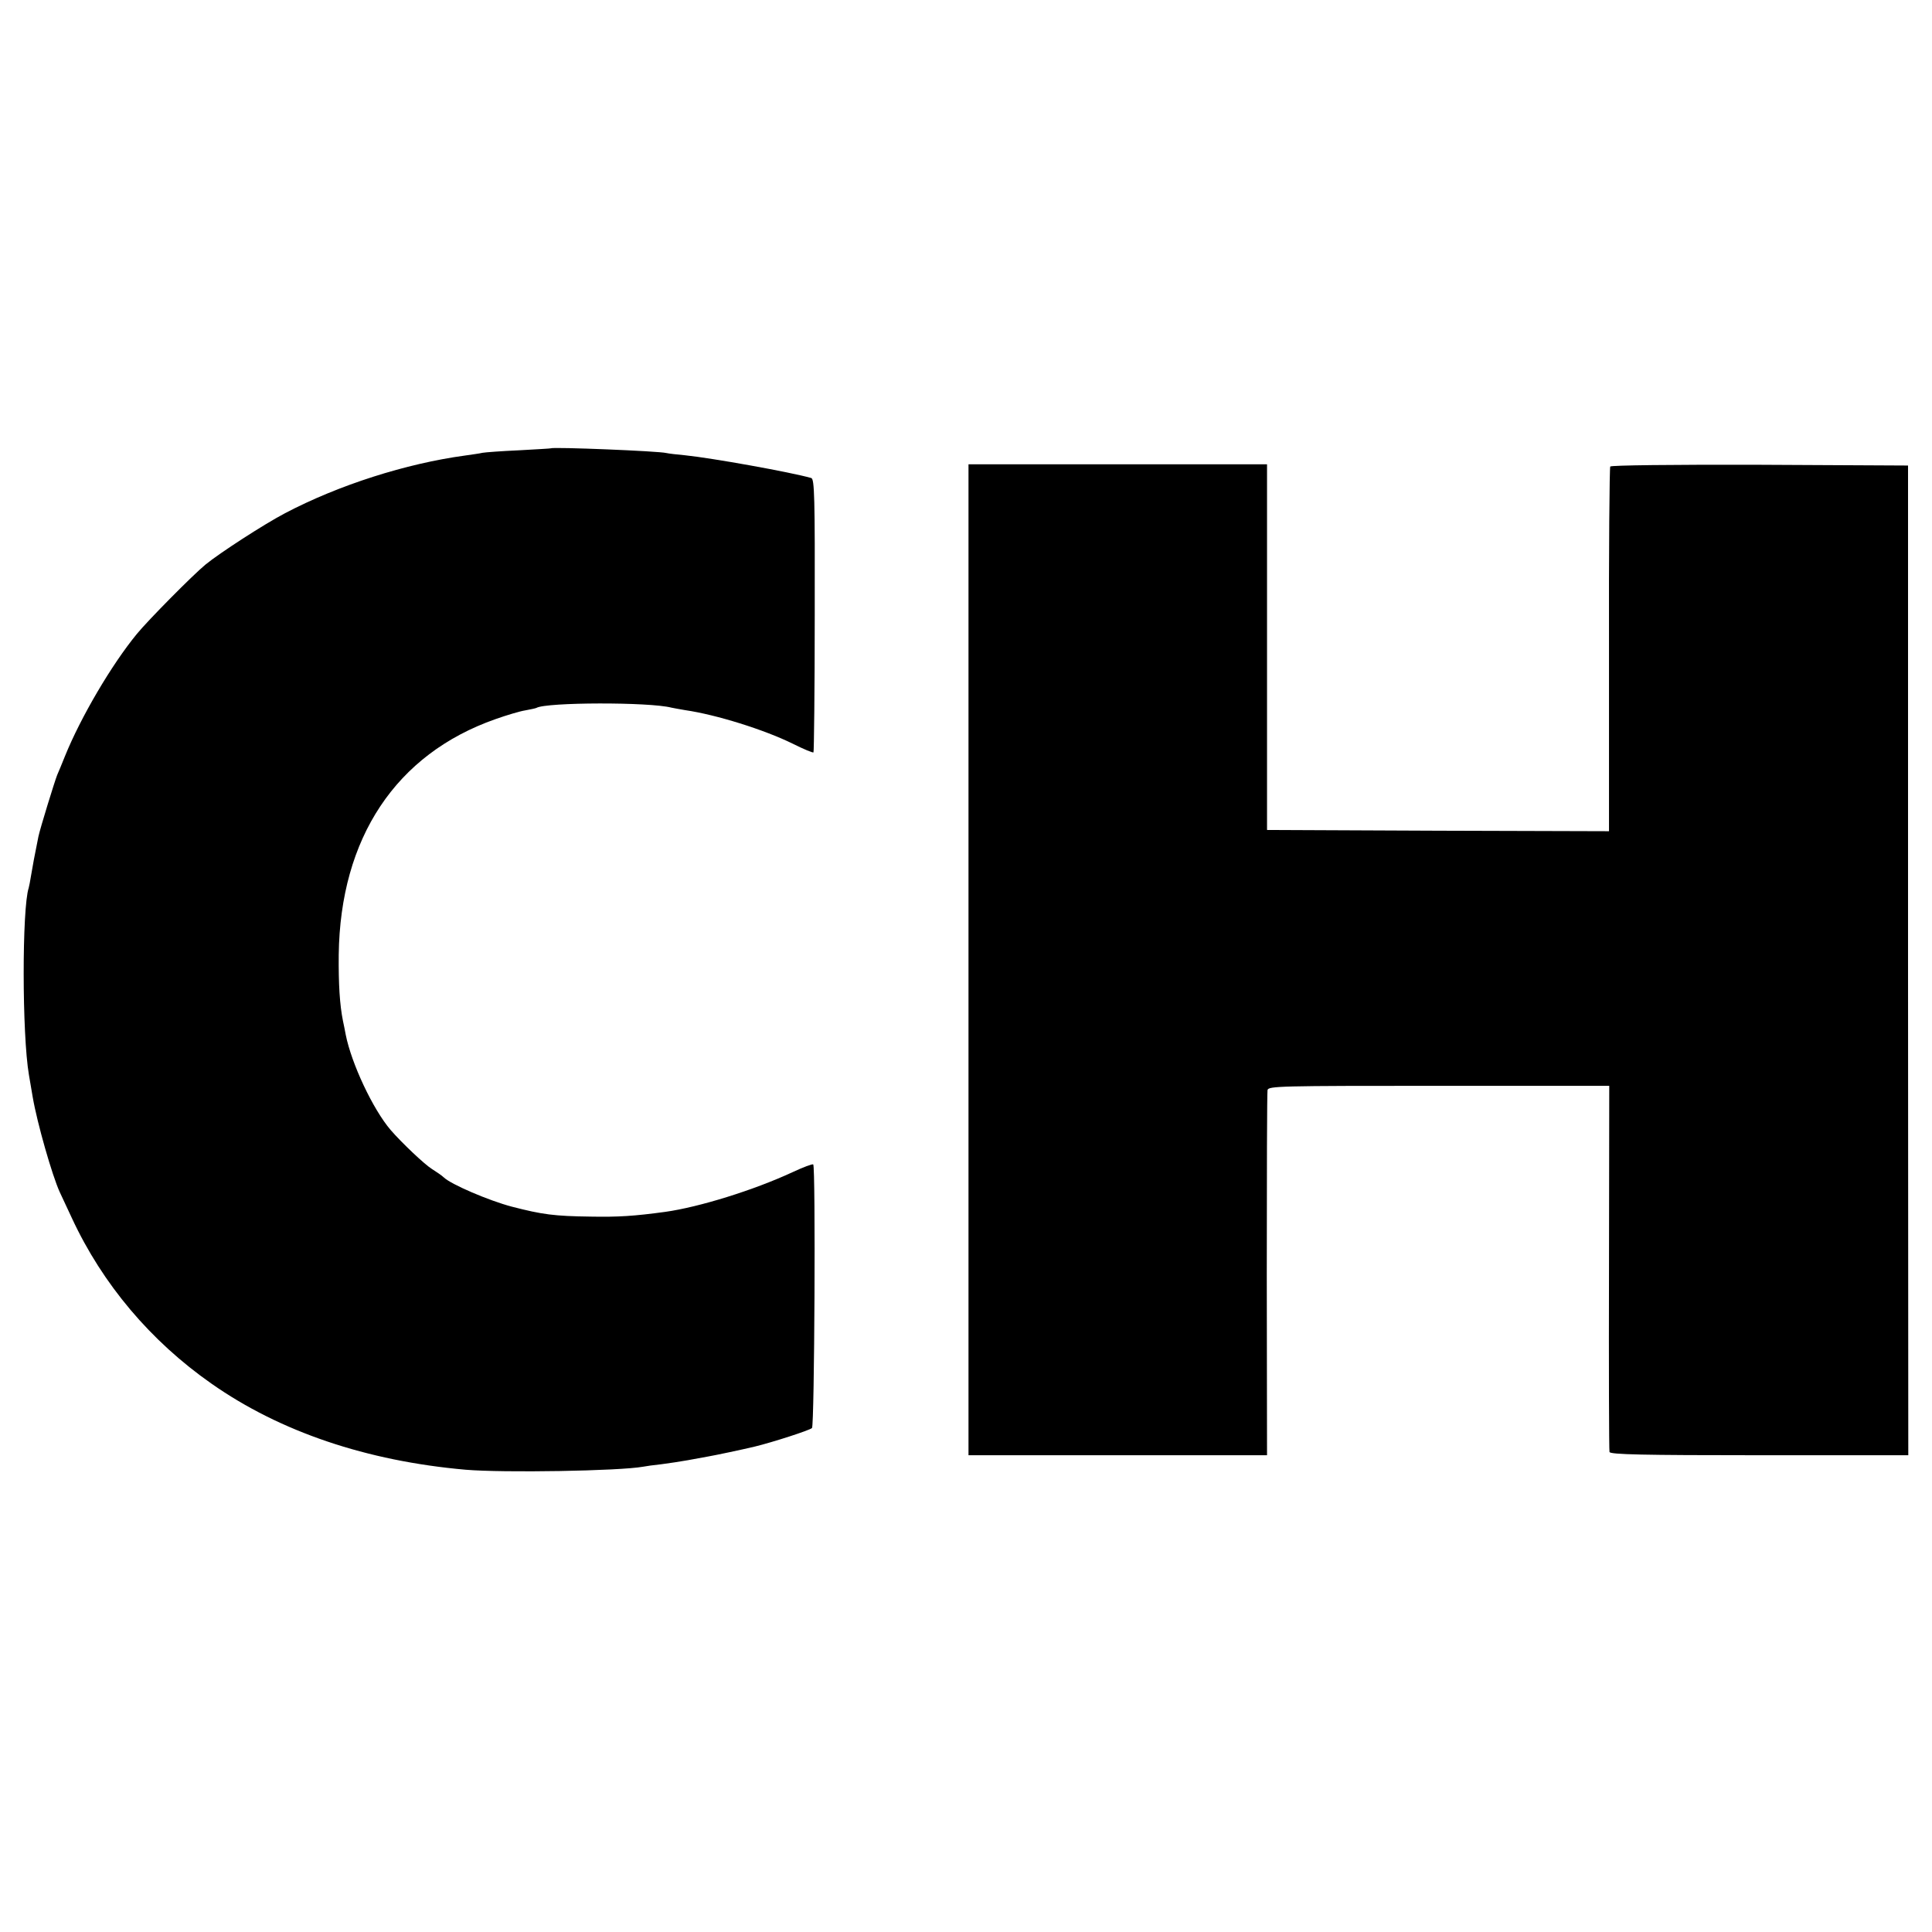
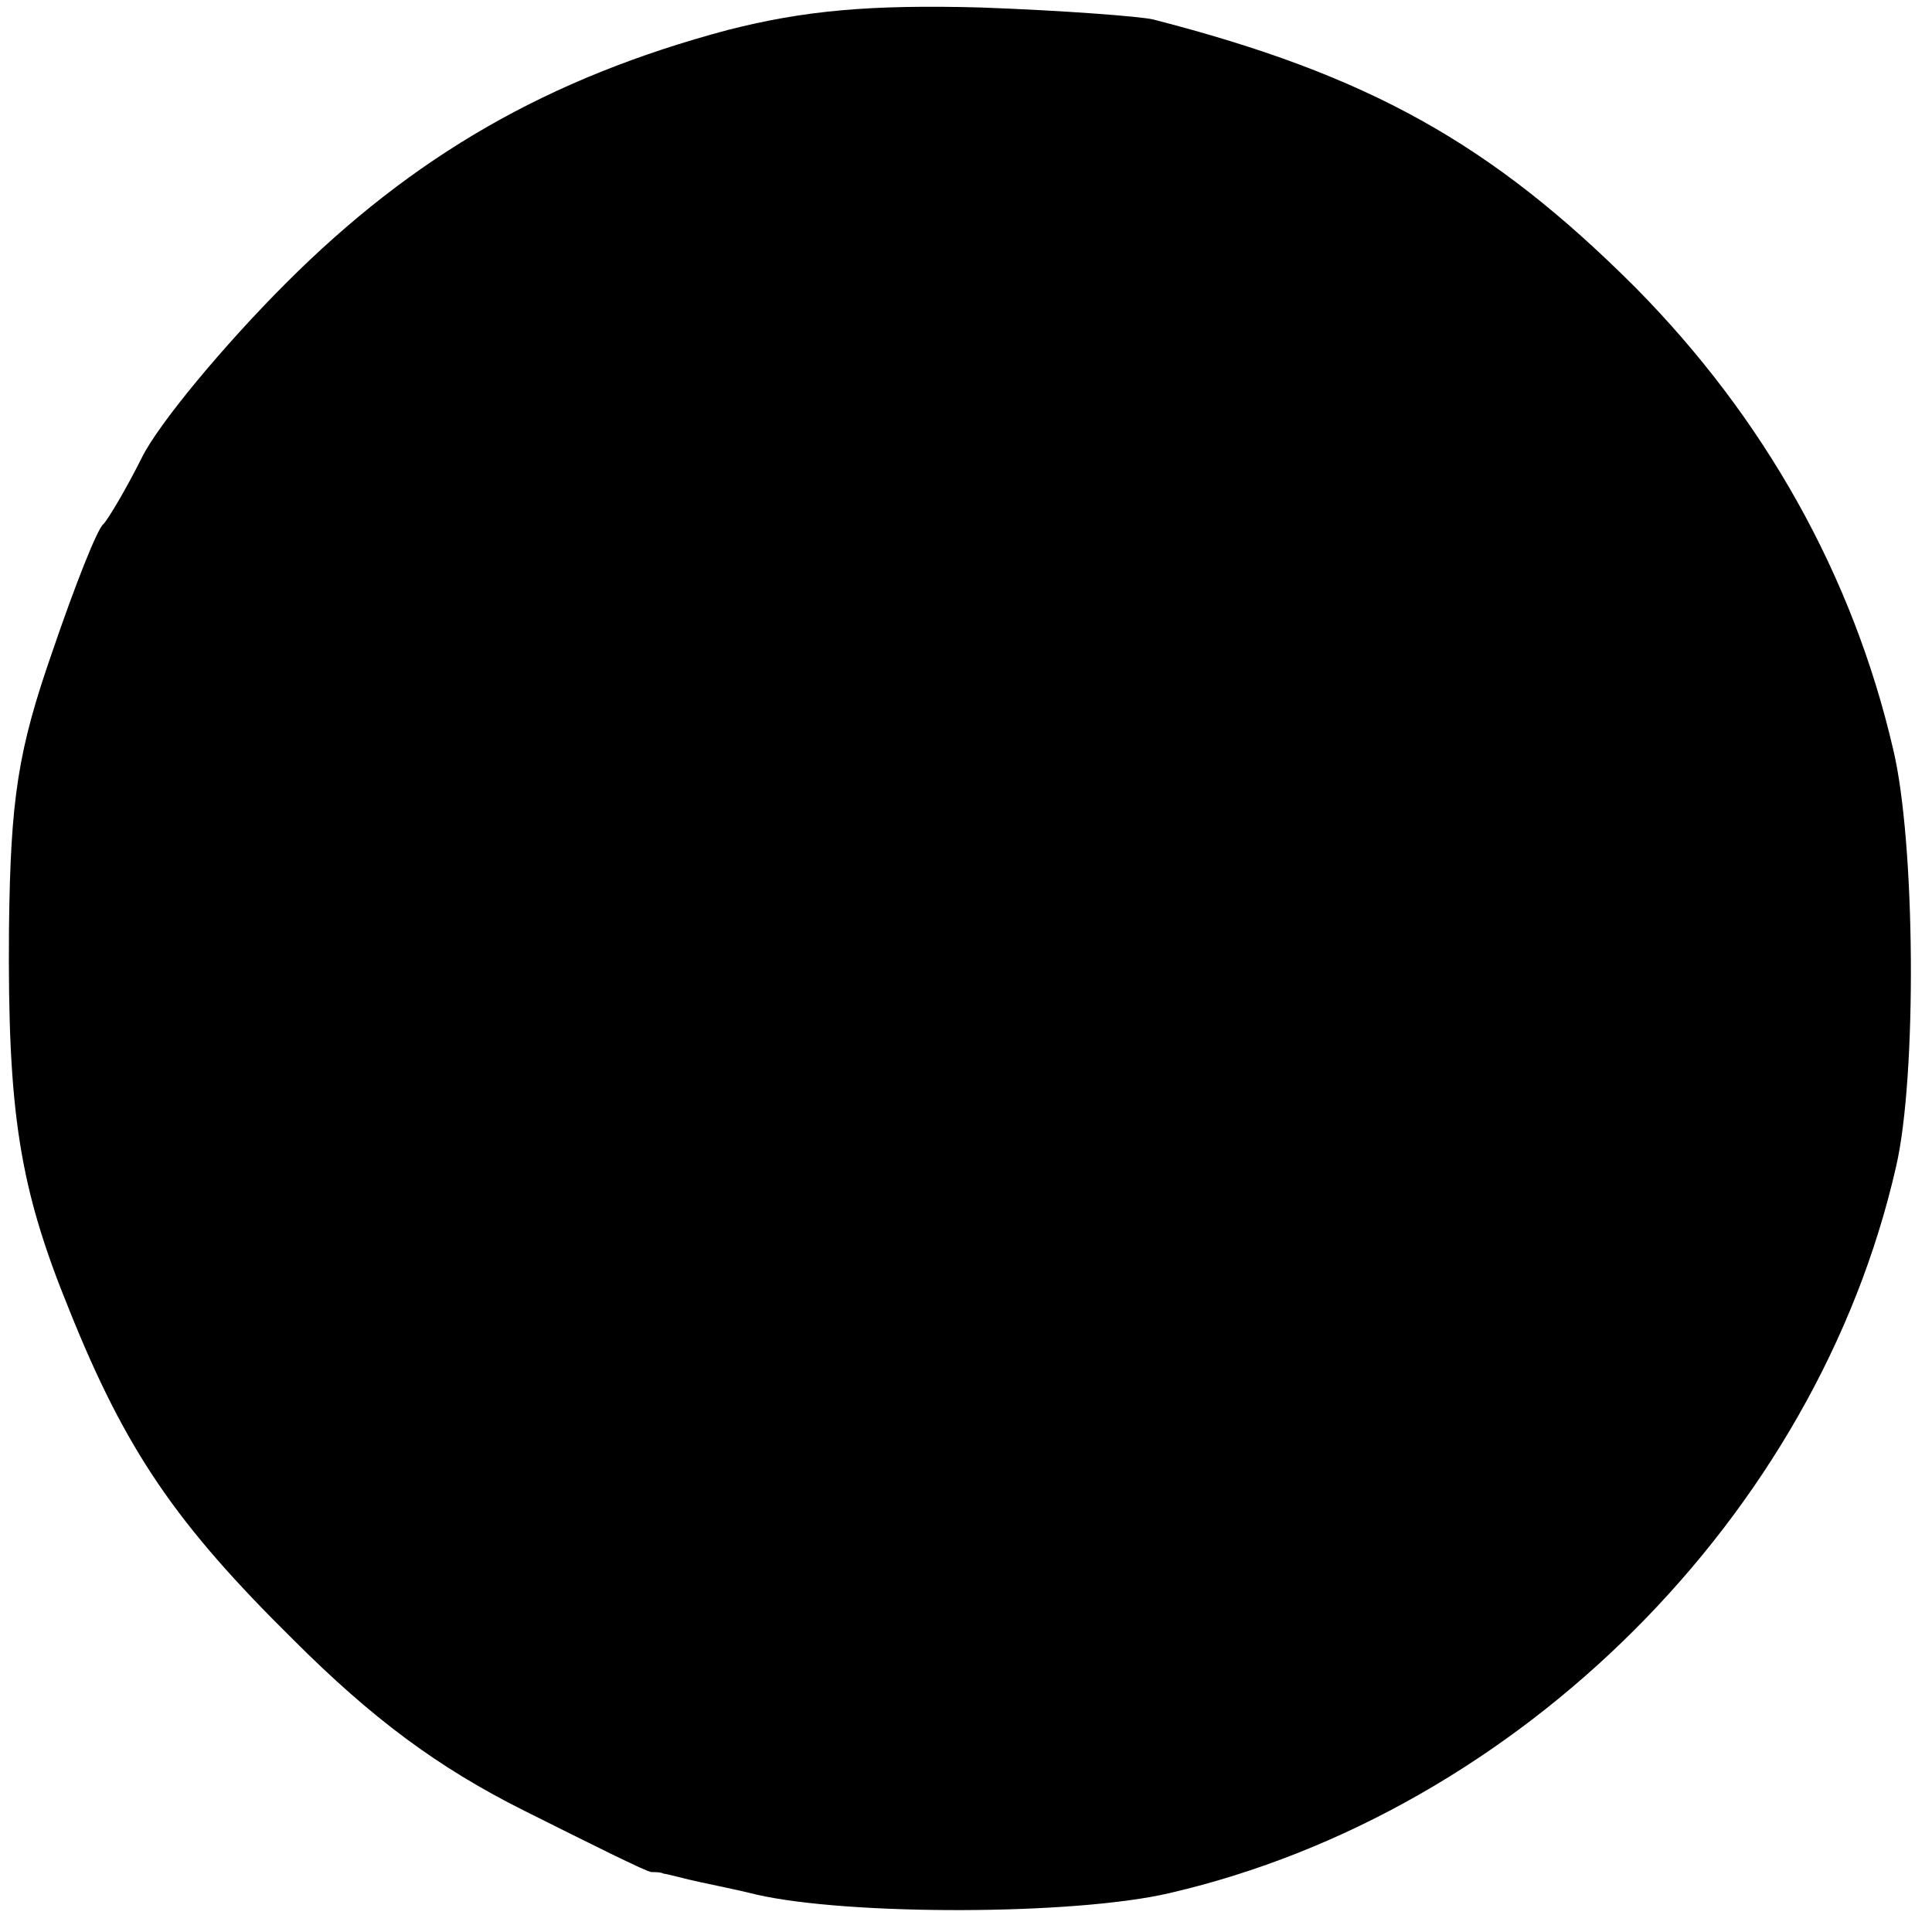
- <svg xmlns="http://www.w3.org/2000/svg" version="1.0" width="774pt" height="774pt" viewBox="0 0 774 774" preserveAspectRatio="xMidYMid meet">
-   <g transform="translate(0,774) scale(0.1,-0.1)" fill="#000000" stroke="none">
-     <path d="M2207 5944 c-1 -1 -58 -4 -128 -8 -69 -3 -135 -8 -146 -10 -12 -3 -43 -7 -70 -11 -236 -32 -506 -118 -721 -231 -84 -44 -263 -160 -319 -206 -52 -43 -230 -223 -275 -278 -101 -123 -225 -334 -288 -490 -12 -30 -26 -64 -31 -75 -10 -25 -68 -213 -75 -246 -14 -68 -25 -128 -30 -159 -3 -19 -7 -40 -9 -47 -27 -82 -27 -587 1 -750 3 -15 9 -55 15 -88 18 -105 78 -314 108 -380 5 -11 27 -58 49 -105 123 -265 316 -493 559 -663 275 -193 622 -310 1018 -345 153 -13 617 -5 711 12 10 2 44 7 74 10 30 4 78 11 105 16 28 5 64 12 82 15 29 5 134 27 188 40 70 17 219 65 228 74 10 10 15 1046 5 1056 -3 3 -40 -11 -83 -31 -155 -72 -374 -140 -510 -159 -125 -17 -188 -21 -298 -19 -147 2 -193 8 -317 40 -91 24 -243 89 -272 117 -7 7 -29 22 -48 34 -29 18 -120 104 -165 156 -71 83 -157 266 -180 382 -3 17 -8 41 -11 55 -13 65 -18 146 -17 265 6 468 229 804 628 944 45 16 99 32 119 35 21 4 41 8 45 10 39 23 453 24 541 1 8 -2 33 -6 55 -10 124 -18 316 -78 430 -134 44 -22 82 -38 84 -35 2 2 5 249 5 549 1 477 -1 546 -14 550 -85 24 -398 80 -505 91 -33 3 -67 7 -75 9 -30 8 -455 25 -463 19z" />
-     <path d="M3880 3895 l0 -1985 598 0 598 0 -1 723 c0 397 1 730 3 740 4 16 45 17 687 17 l682 0 -1 -727 c-1 -401 0 -734 2 -740 3 -10 132 -13 601 -13 l596 0 -1 1982 0 1983 -594 3 c-350 1 -596 -2 -599 -7 -3 -5 -6 -336 -5 -735 l0 -726 -685 2 -685 3 0 733 0 732 -598 0 -598 0 0 -1985z" />
+ <svg xmlns="http://www.w3.org/2000/svg" version="1.0" width="129pt" height="129pt" viewBox="0 0 129 129" preserveAspectRatio="xMidYMid meet">
+   <g transform="translate(0,129) scale(0.1,-0.1)" fill="#000000" stroke="none">
+     <path d="M486 1270 c-120 -32 -210 -84 -295 -169 -42 -42 -85 -94 -96 -116 -11 -22 -23 -42 -26 -45 -4 -3 -19 -41 -34 -85 -23 -66 -28 -98 -29 -185 -1 -123 7 -173 40 -254 38 -95 72 -144 150 -221 52 -52 96 -85 154 -114 44 -22 82 -41 85 -41 3 0 6 0 8 -1 1 0 9 -2 17 -4 8 -2 29 -6 45 -10 61 -14 212 -14 276 1 233 54 432 252 485 485 14 60 13 217 -2 279 -27 116 -86 221 -172 308 -96 96 -178 142 -322 179 -8 2 -60 6 -115 8 -74 2 -118 -2 -169 -15z" />
  </g>
</svg>
